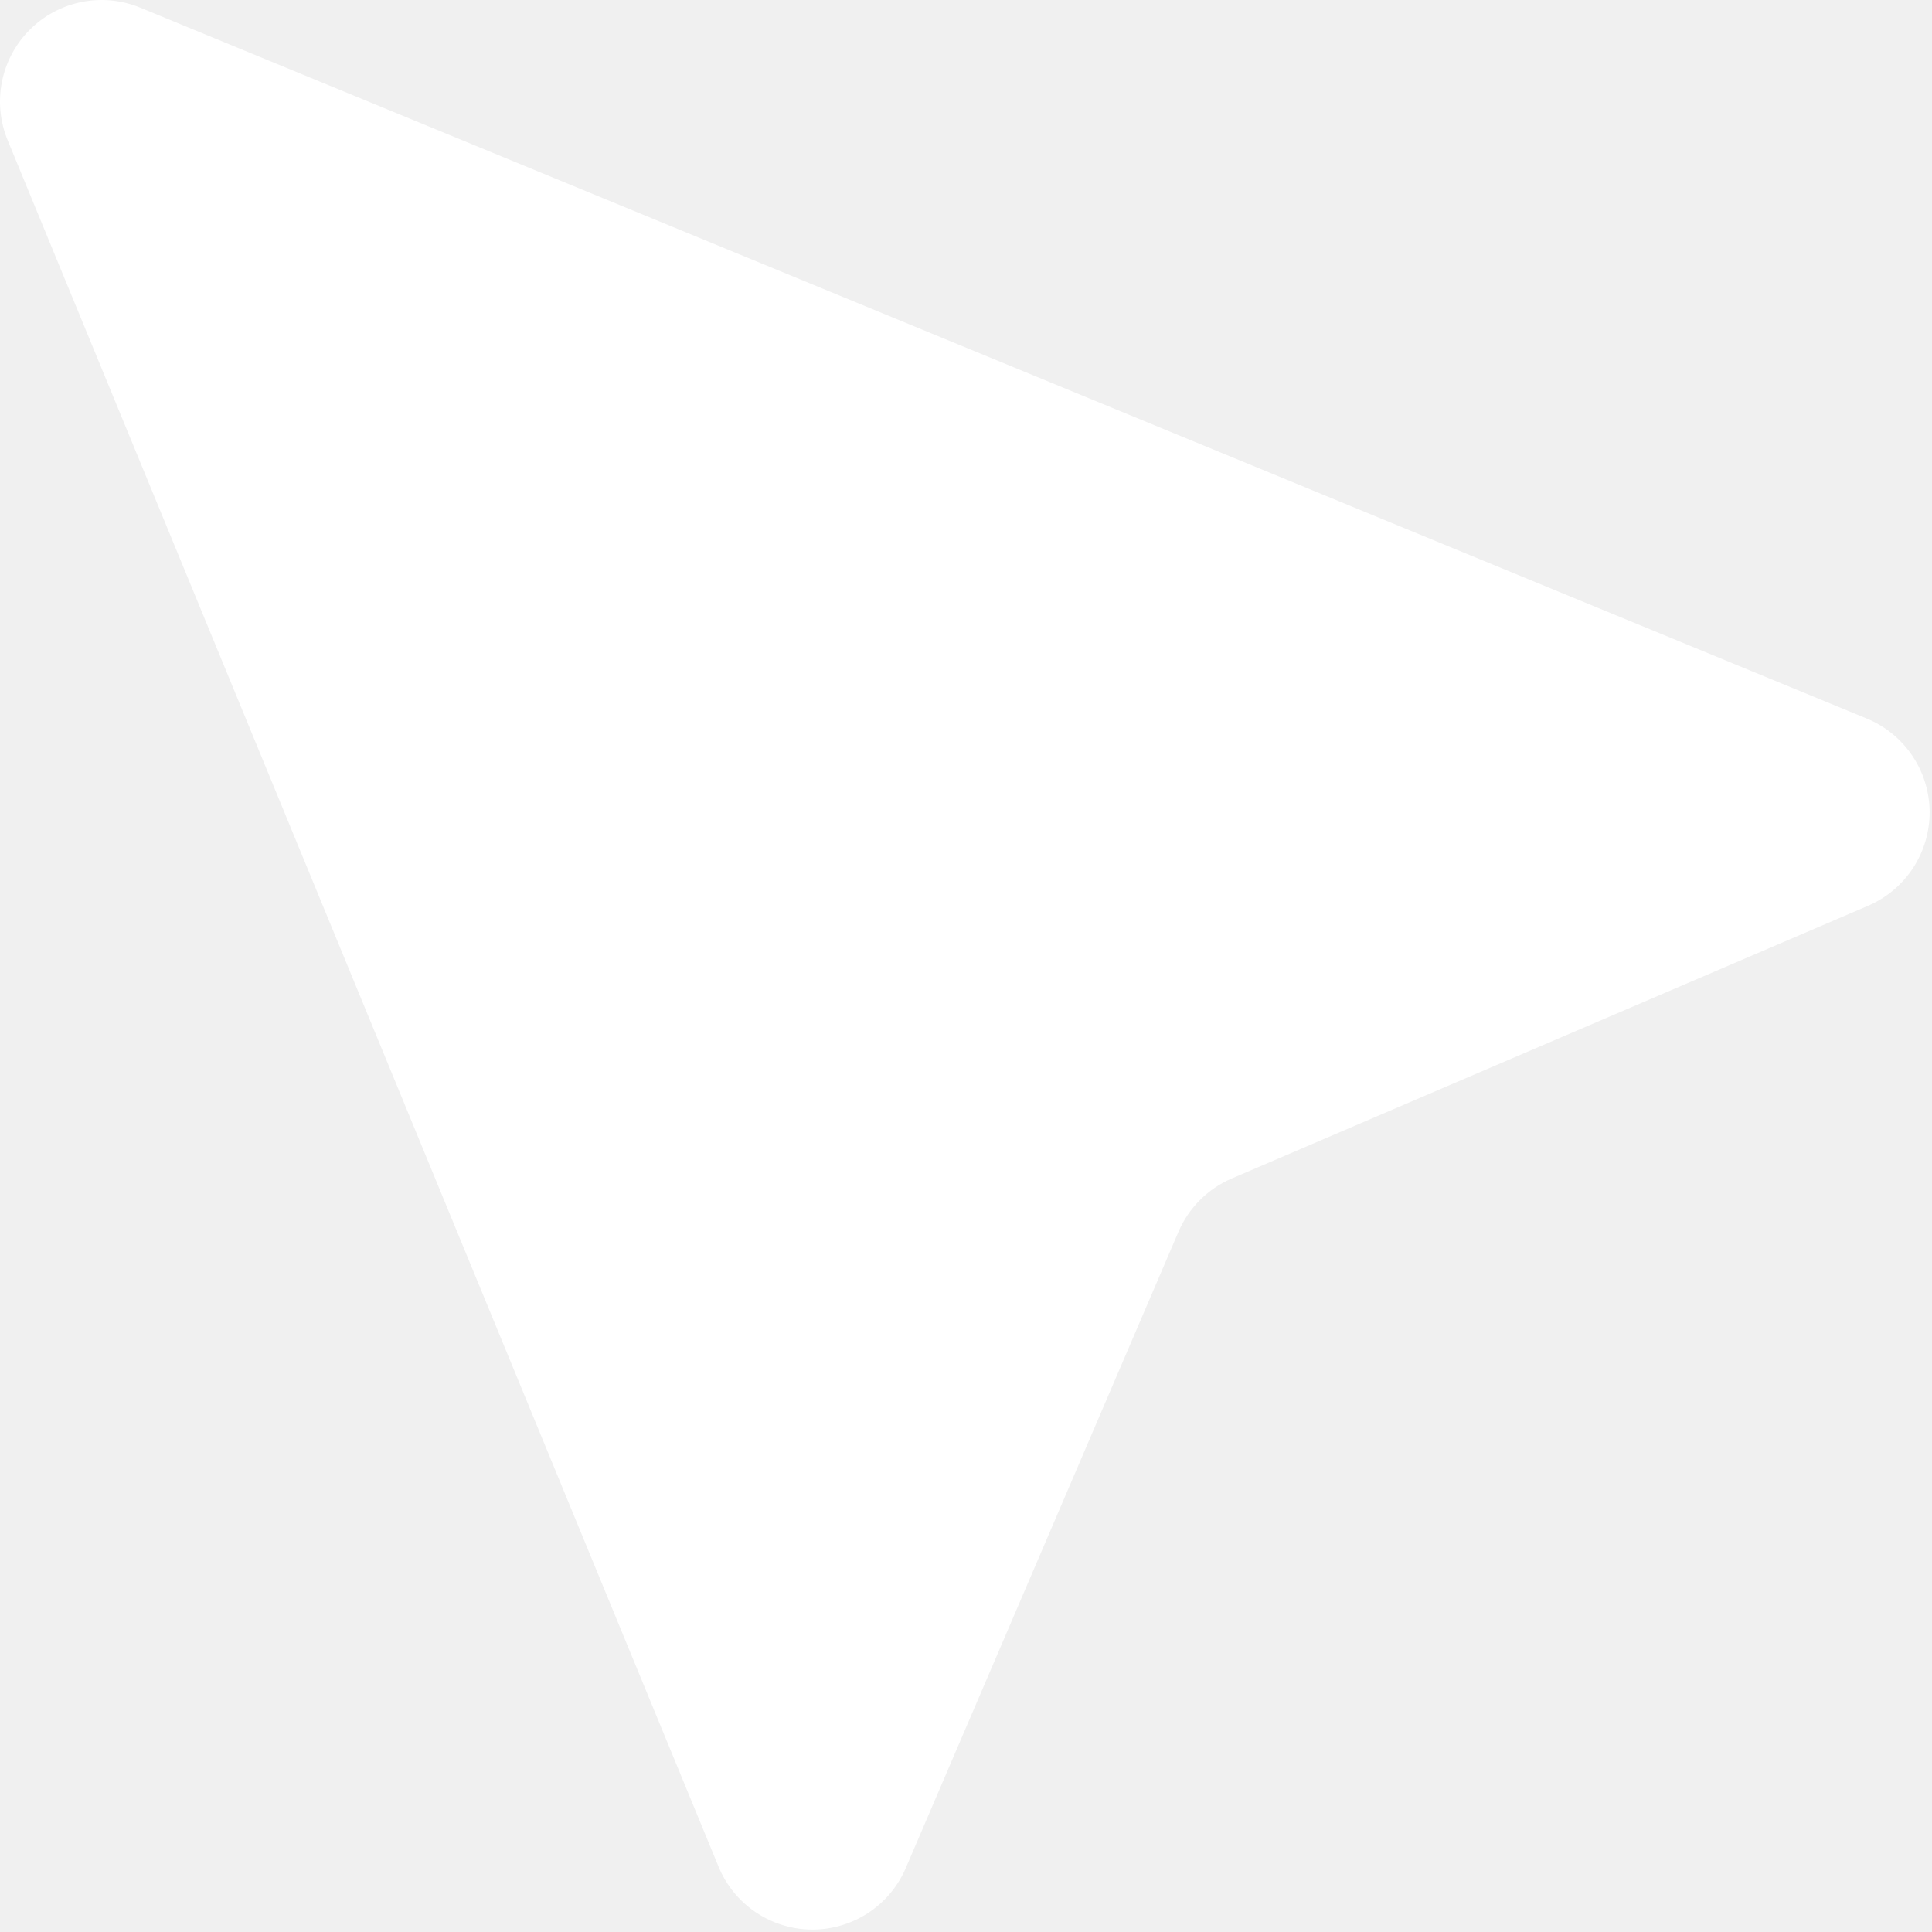
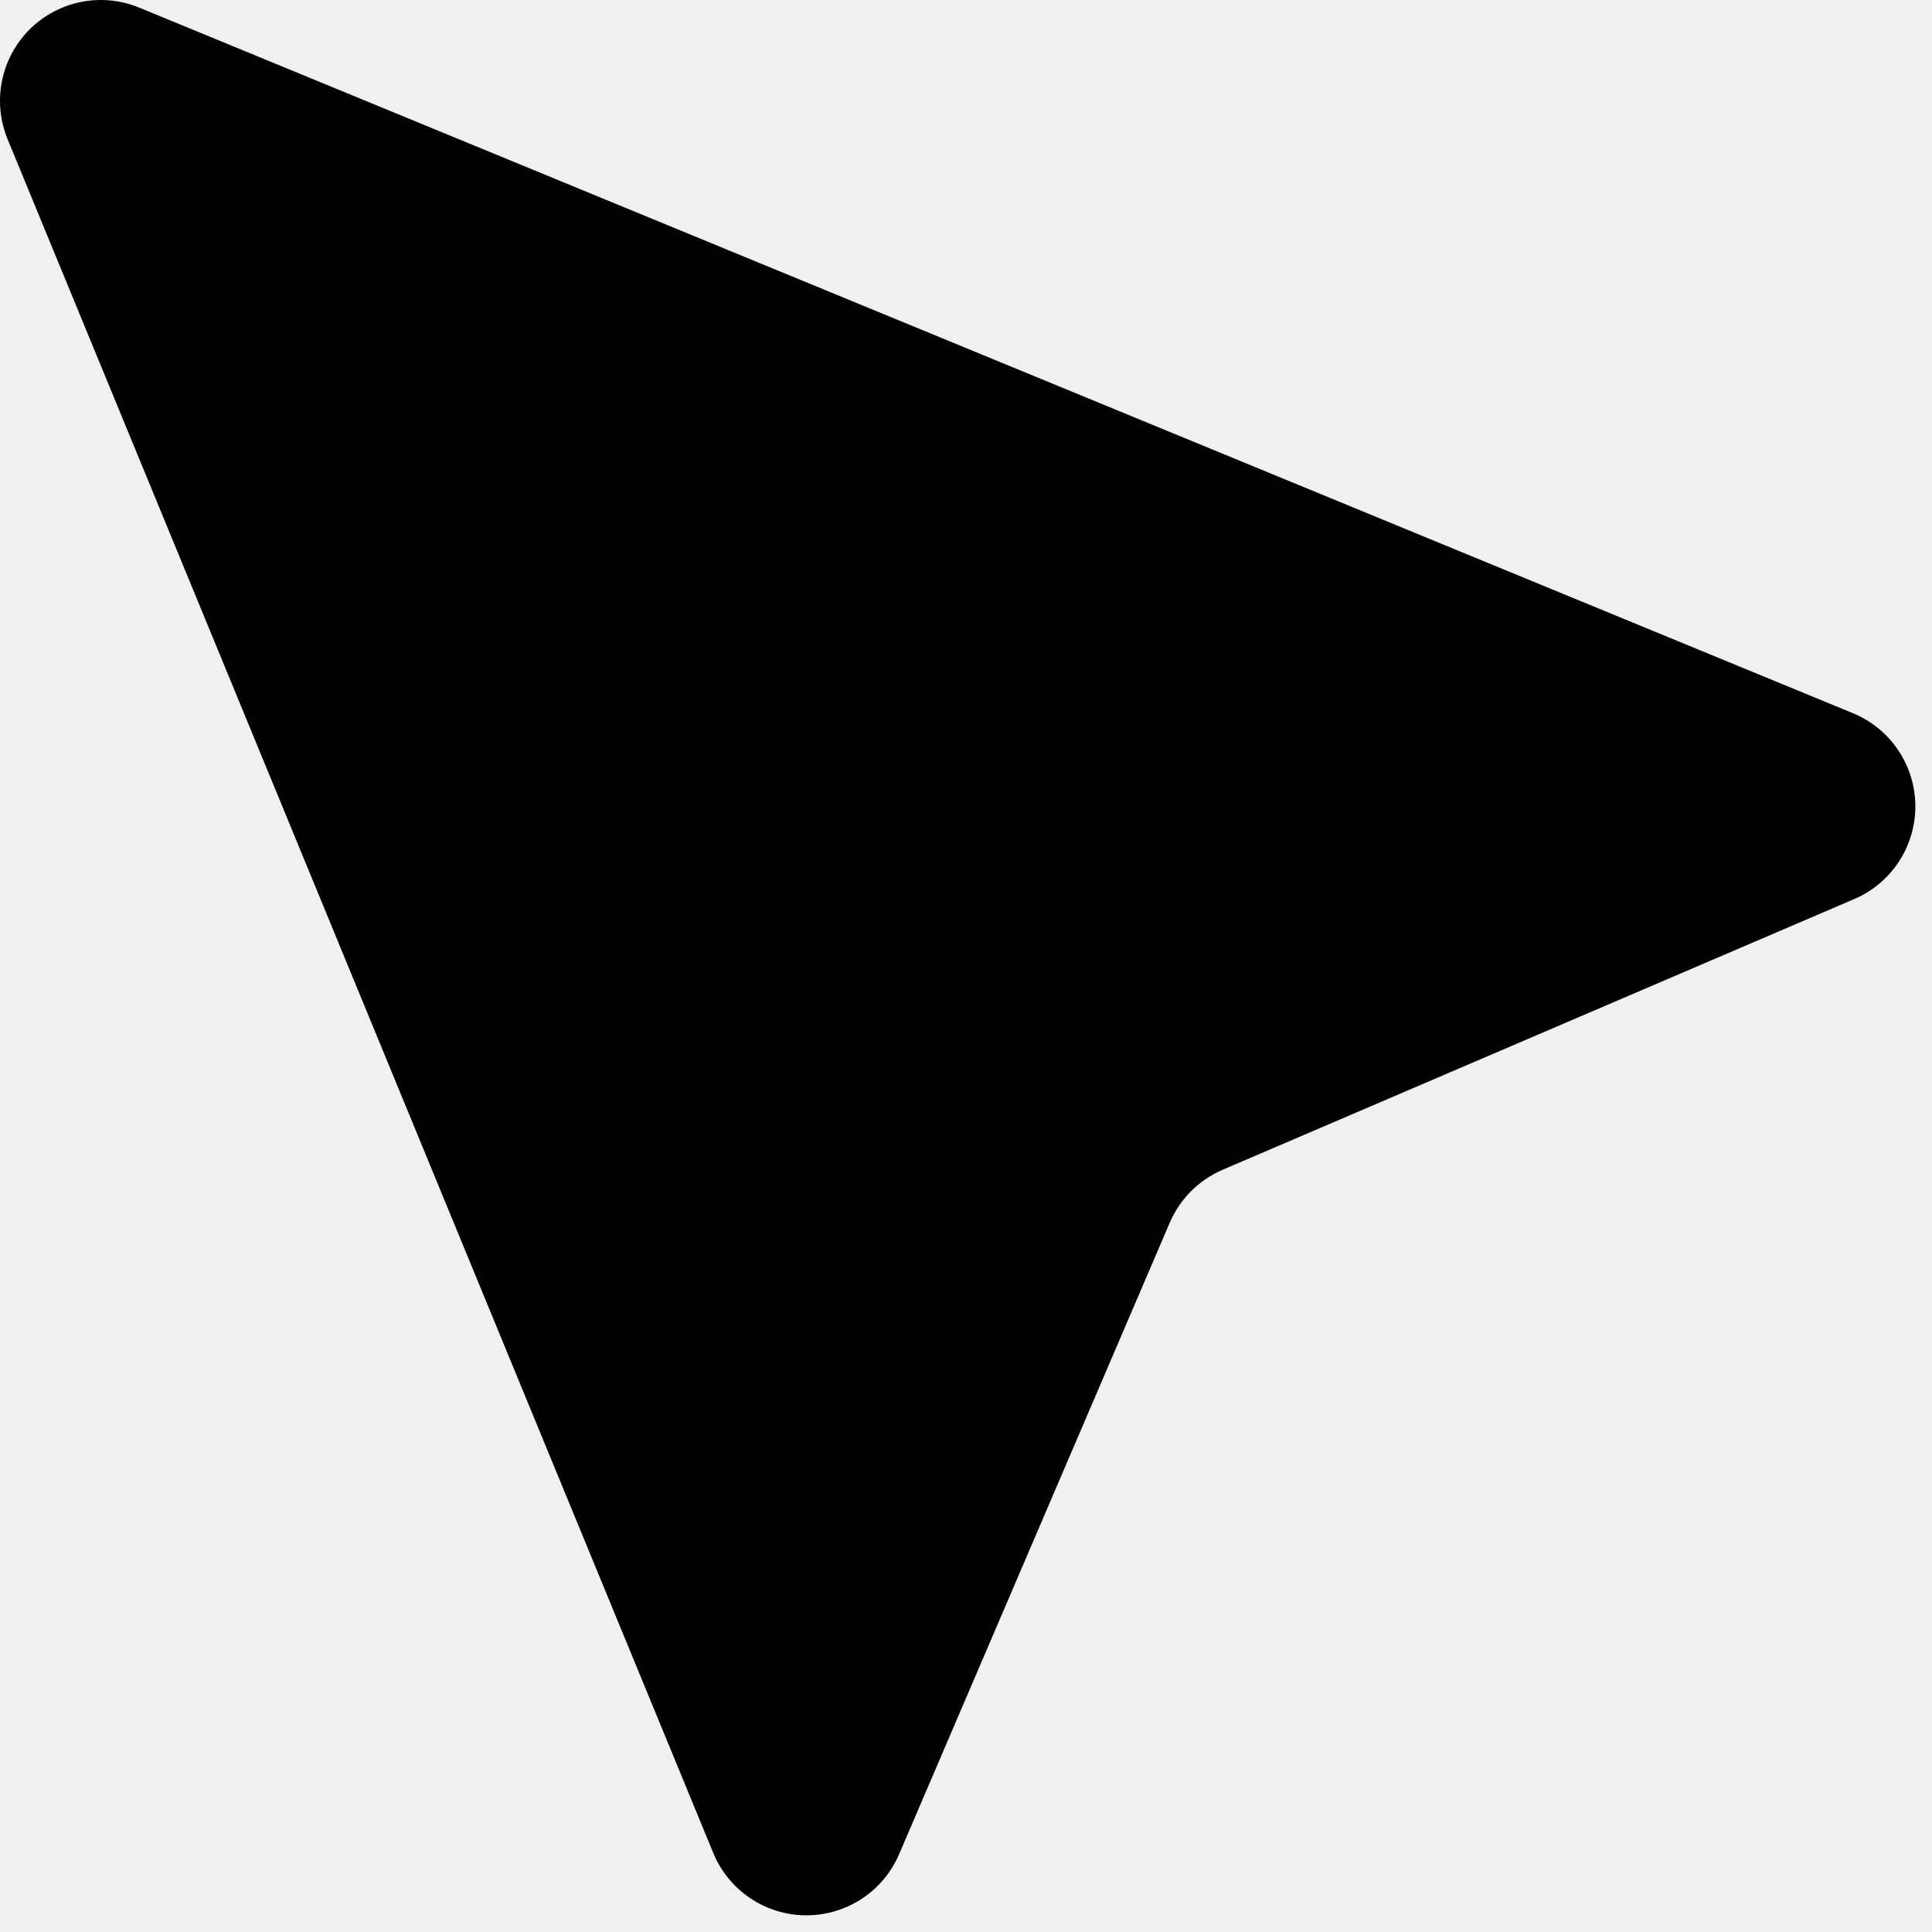
- <svg xmlns="http://www.w3.org/2000/svg" width="65" height="65" viewBox="0 0 65 65" fill="none">
-   <path fill-rule="evenodd" clip-rule="evenodd" d="M4.717 0.257C4.093 0 3.407 -0.066 2.746 0.067C2.084 0.199 1.477 0.524 1 1.002C0.523 1.479 0.198 2.087 0.066 2.748C-0.066 3.41 0.001 4.096 0.258 4.719L24.175 62.803C24.431 63.425 24.865 63.958 25.423 64.334C25.981 64.71 26.637 64.914 27.31 64.919C27.983 64.923 28.642 64.729 29.205 64.361C29.768 63.992 30.21 63.466 30.475 62.847L39.649 41.441C39.994 40.636 40.637 39.993 41.443 39.648L62.848 30.474C63.467 30.209 63.993 29.767 64.362 29.204C64.73 28.641 64.924 27.982 64.92 27.309C64.915 26.636 64.712 25.98 64.335 25.422C63.959 24.864 63.426 24.43 62.803 24.174L4.717 0.257Z" fill="white" />
+ <svg xmlns="http://www.w3.org/2000/svg" width="113" height="113" viewBox="0 0 113 113" fill="none">
+   <path fill-rule="evenodd" clip-rule="evenodd" d="M8.139 0.444C7.063 0.001 5.879 -0.114 4.738 0.115C3.596 0.344 2.548 0.905 1.725 1.728C0.902 2.552 0.342 3.601 0.114 4.742C-0.114 5.884 0.001 7.067 0.445 8.143L41.716 108.373C42.158 109.446 42.907 110.366 43.87 111.016C44.832 111.665 45.965 112.016 47.127 112.024C48.288 112.032 49.425 111.698 50.397 111.062C51.369 110.426 52.131 109.517 52.588 108.449L68.418 71.512C69.015 70.121 70.123 69.013 71.514 68.417L108.451 52.586C109.518 52.129 110.427 51.367 111.063 50.395C111.699 49.424 112.034 48.286 112.026 47.125C112.018 45.964 111.667 44.831 111.017 43.868C110.368 42.906 109.448 42.156 108.374 41.714L8.139 0.444Z" fill="black" />
</svg>
